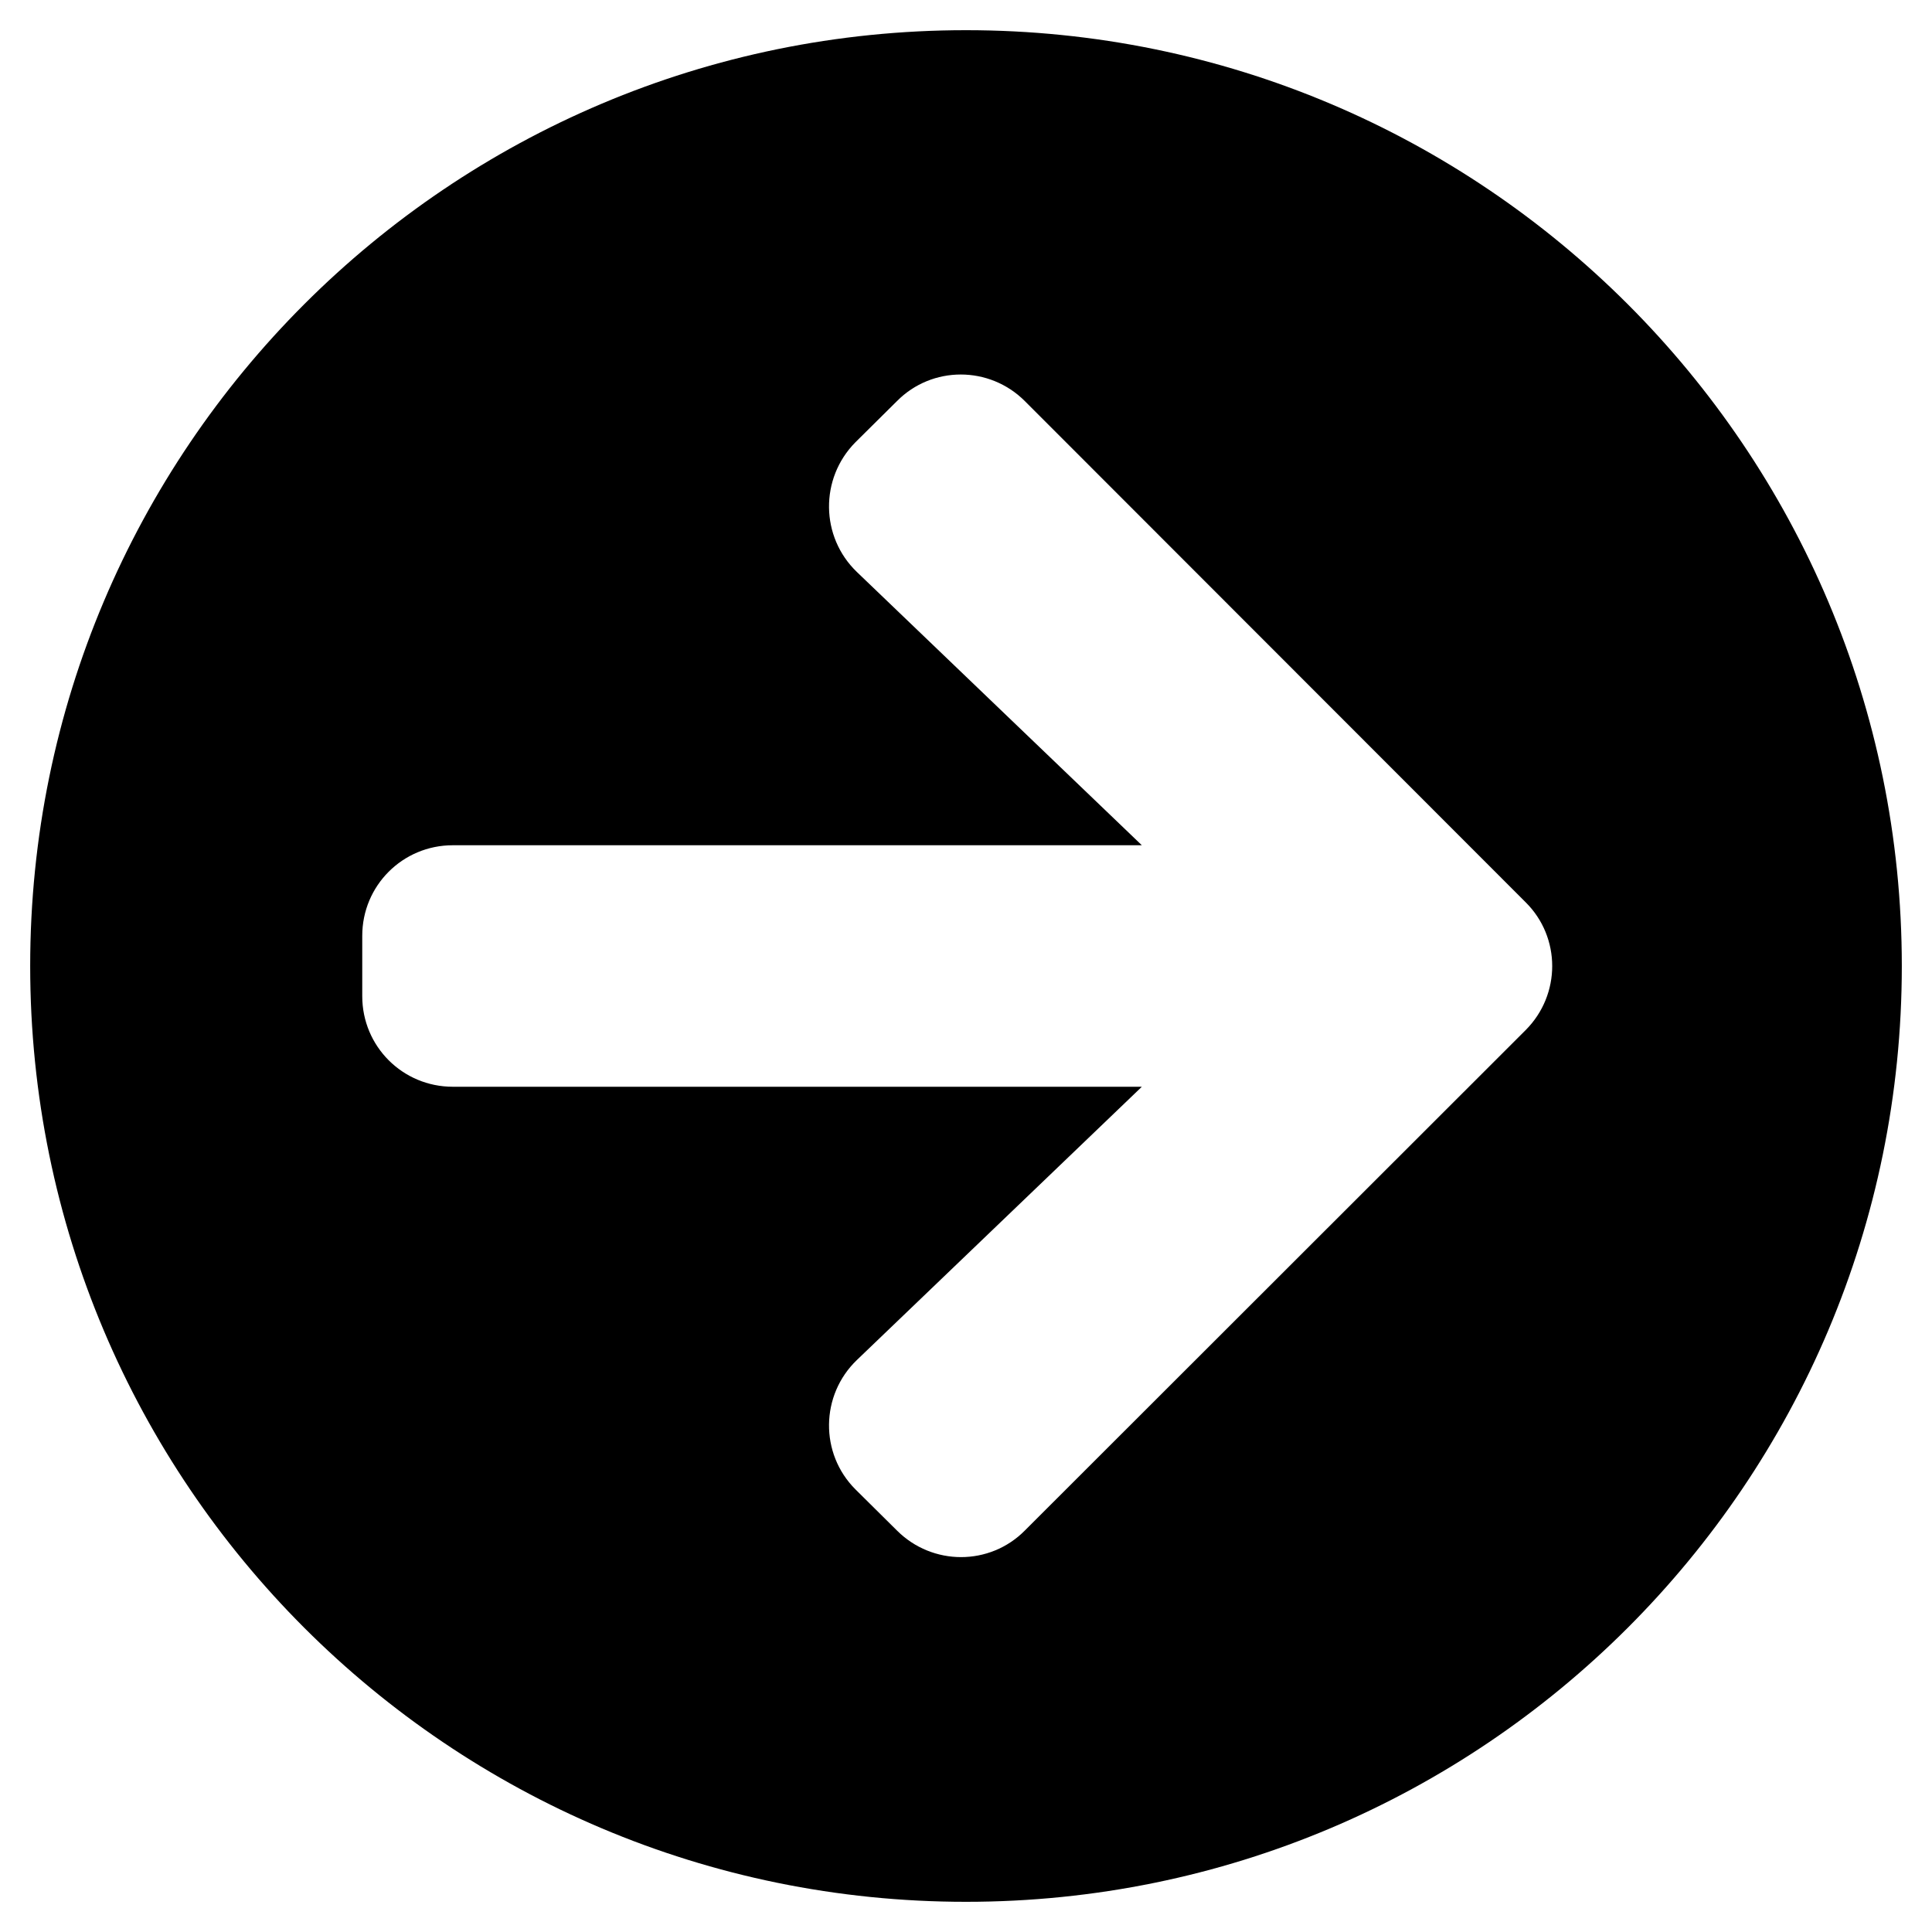
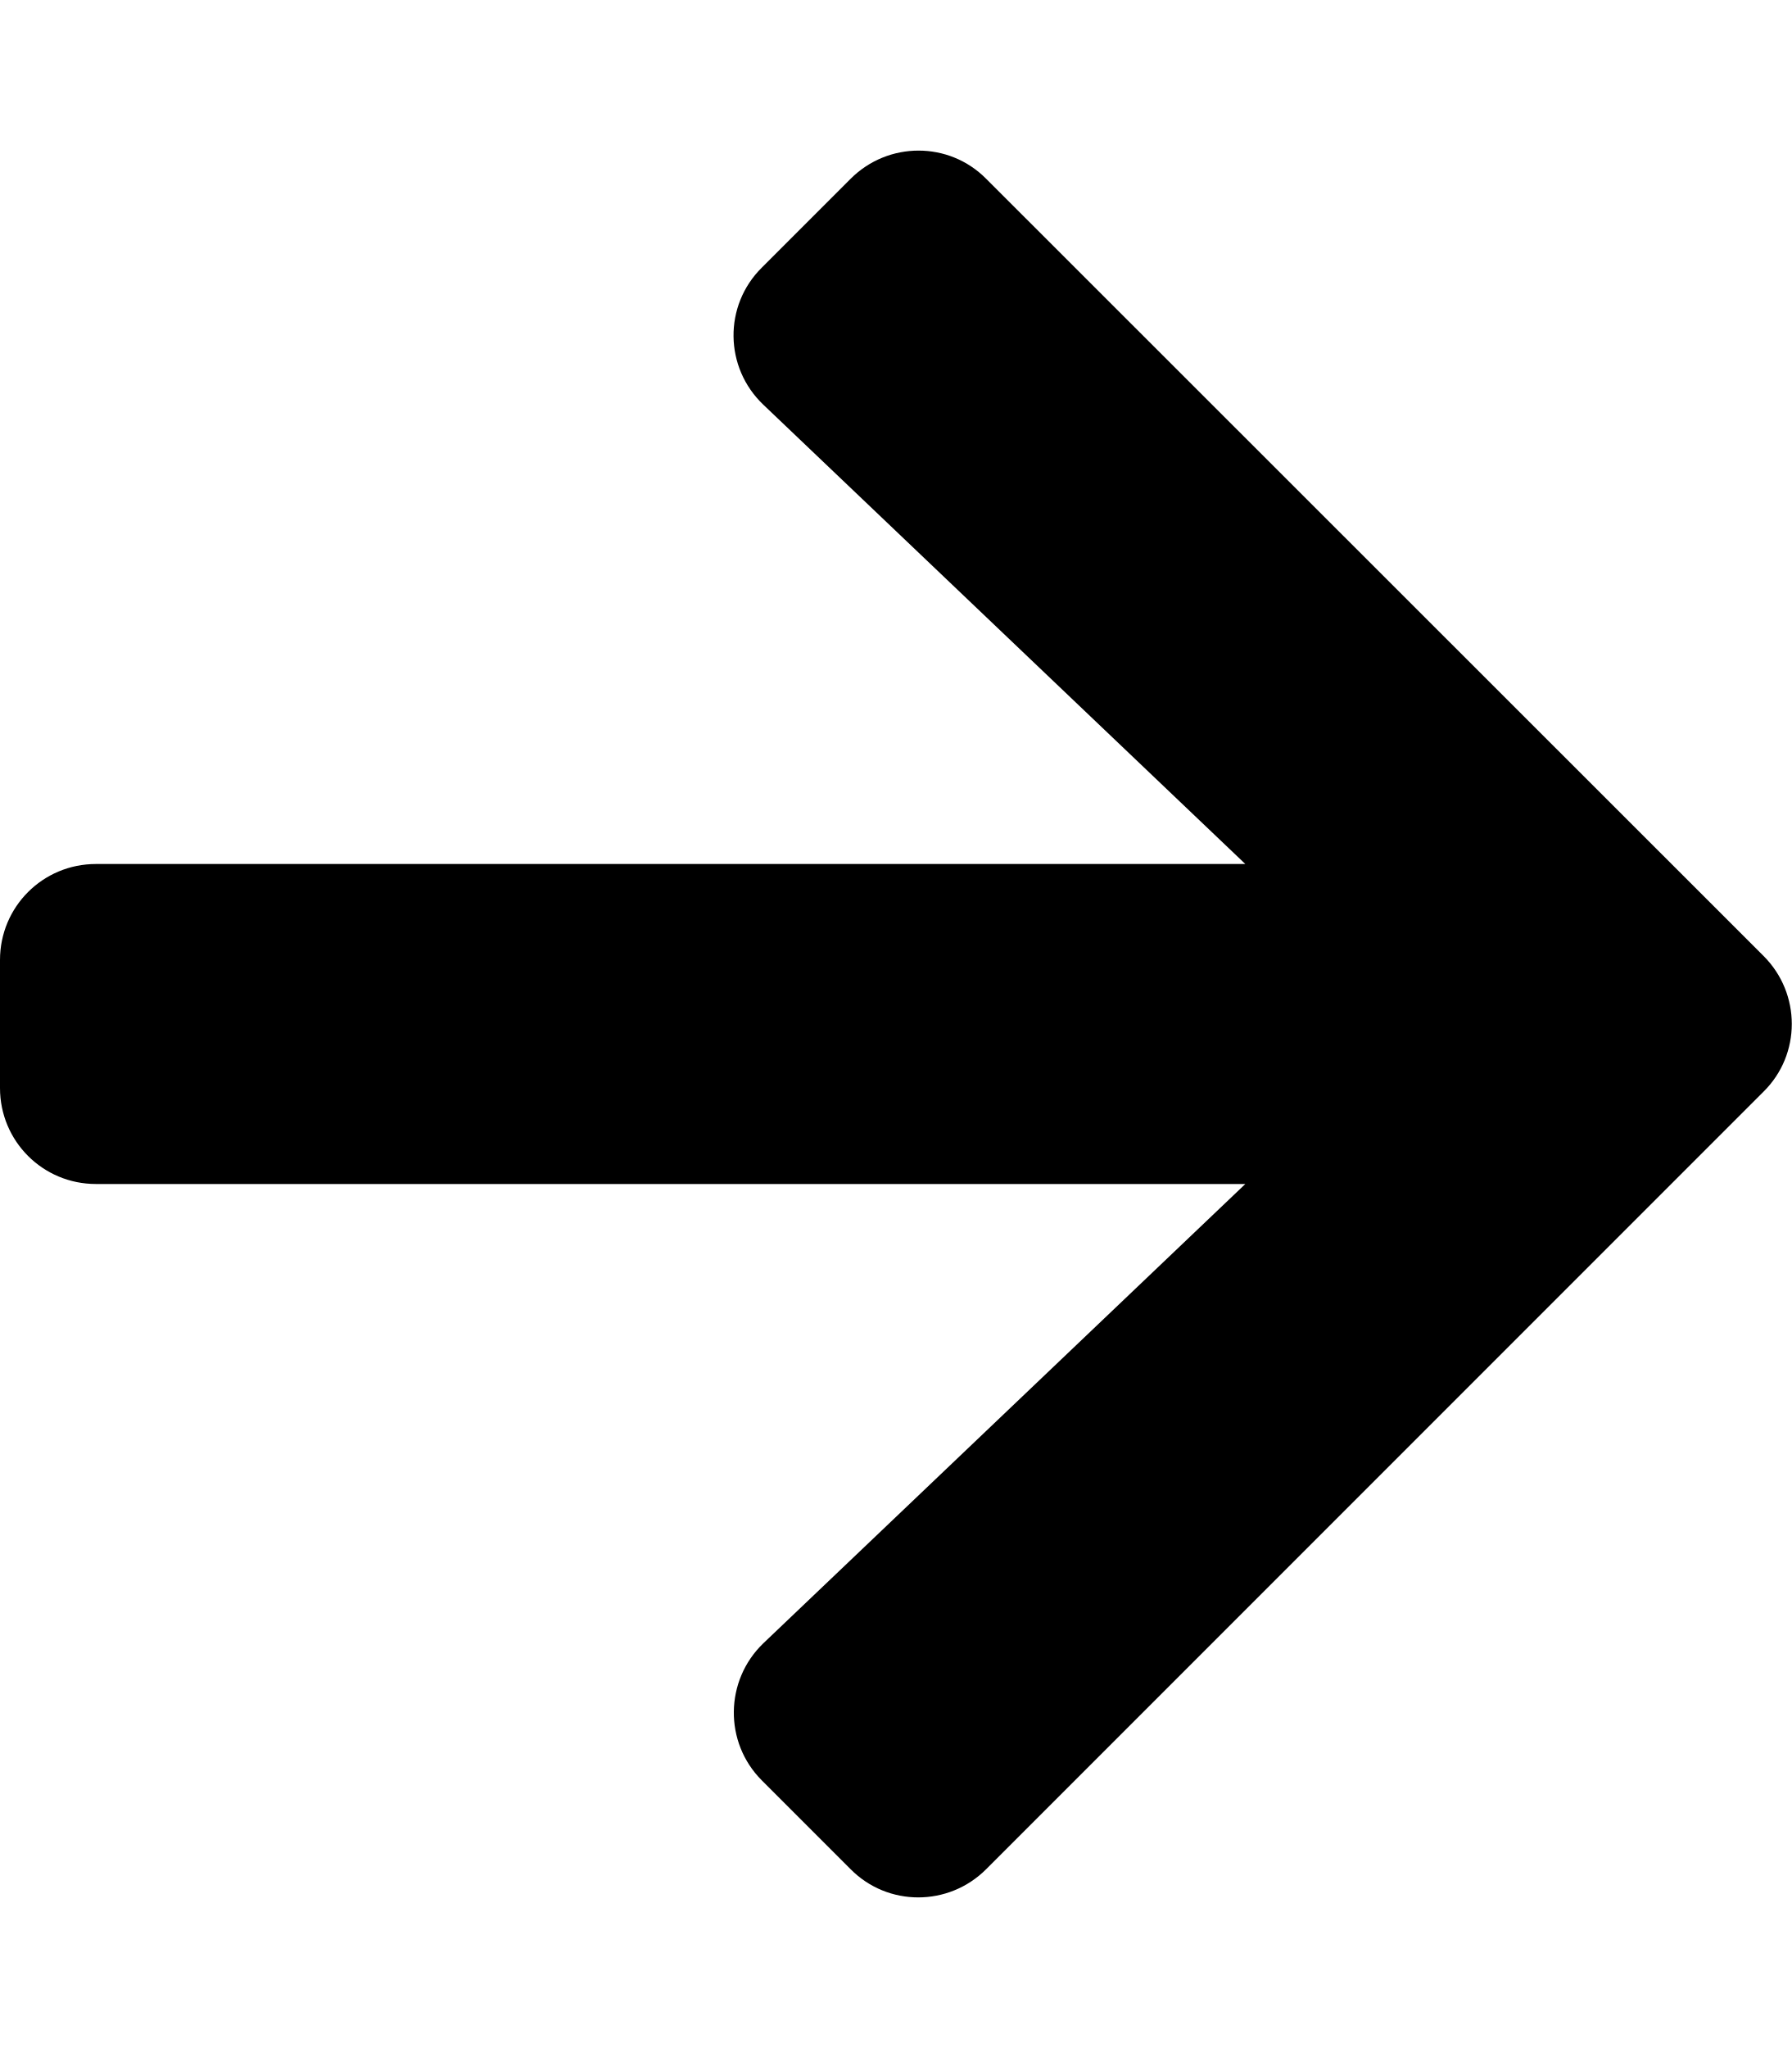
- <svg xmlns="http://www.w3.org/2000/svg" aria-hidden="true" data-prefix="fas" data-icon="arrow-circle-right" class="svg-inline--fa fa-arrow-circle-right fa-w-16" role="img" viewBox="0 0 512 512">
-   <path fill="currentColor" d="M256 8c137 0 248 111 248 248S393 504 256 504 8 393 8 256 119 8 256 8zm-28.9 143.6l75.5 72.4H120c-13.3 0-24 10.7-24 24v16c0 13.3 10.7 24 24 24h182.6l-75.5 72.4c-9.7 9.3-9.9 24.8-.4 34.3l11 10.9c9.4 9.4 24.6 9.4 33.9 0L404.3 273c9.4-9.4 9.4-24.6 0-33.9L271.6 106.3c-9.4-9.4-24.6-9.4-33.9 0l-11 10.9c-9.5 9.6-9.3 25.1.4 34.4z" />
+ <svg xmlns="http://www.w3.org/2000/svg" aria-hidden="true" data-prefix="fas" data-icon="arrow-right" class="svg-inline--fa fa-arrow-right fa-w-14" role="img" viewBox="0 0 448 512">
+   <path fill="currentColor" d="M190.5 66.9l22.2-22.2c9.4-9.4 24.6-9.4 33.9 0L441 239c9.4 9.4 9.4 24.6 0 33.9L246.6 467.3c-9.4 9.4-24.6 9.4-33.9 0l-22.2-22.2c-9.5-9.5-9.3-25 .4-34.3L311.4 296H24c-13.3 0-24-10.7-24-24v-32c0-13.3 10.7-24 24-24h287.4L190.9 101.2c-9.8-9.3-10-24.8-.4-34.3z" />
</svg>
